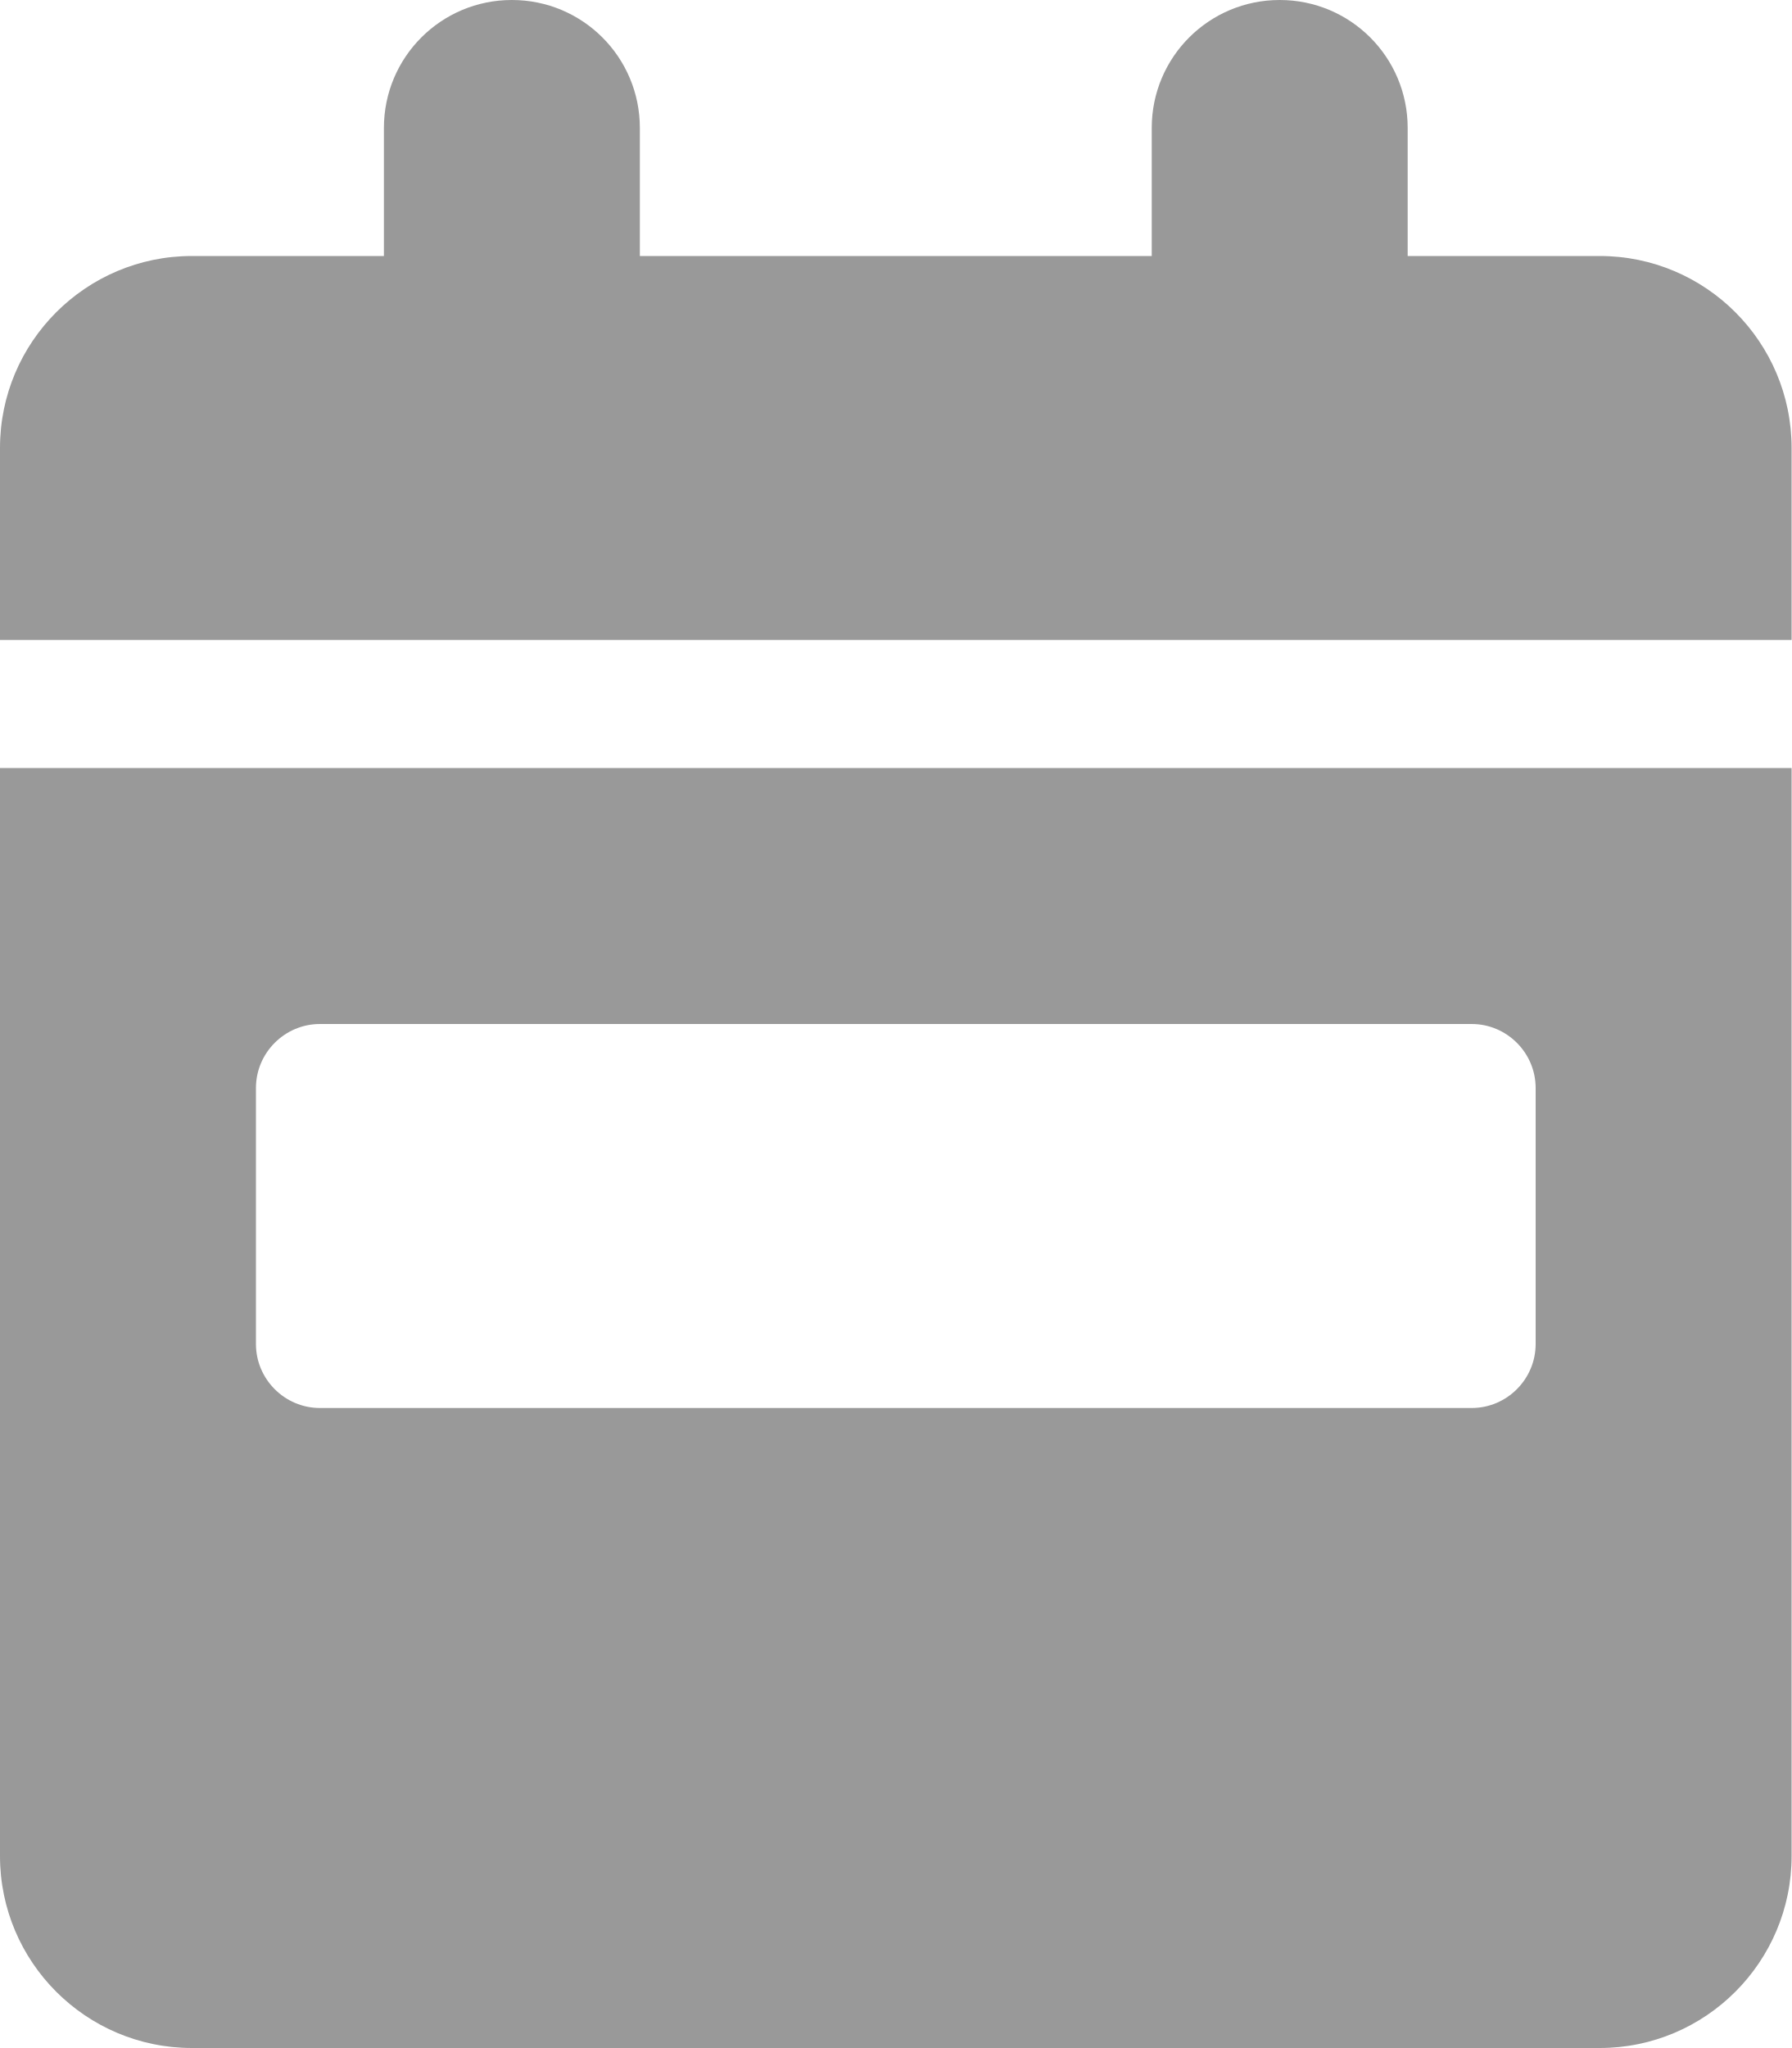
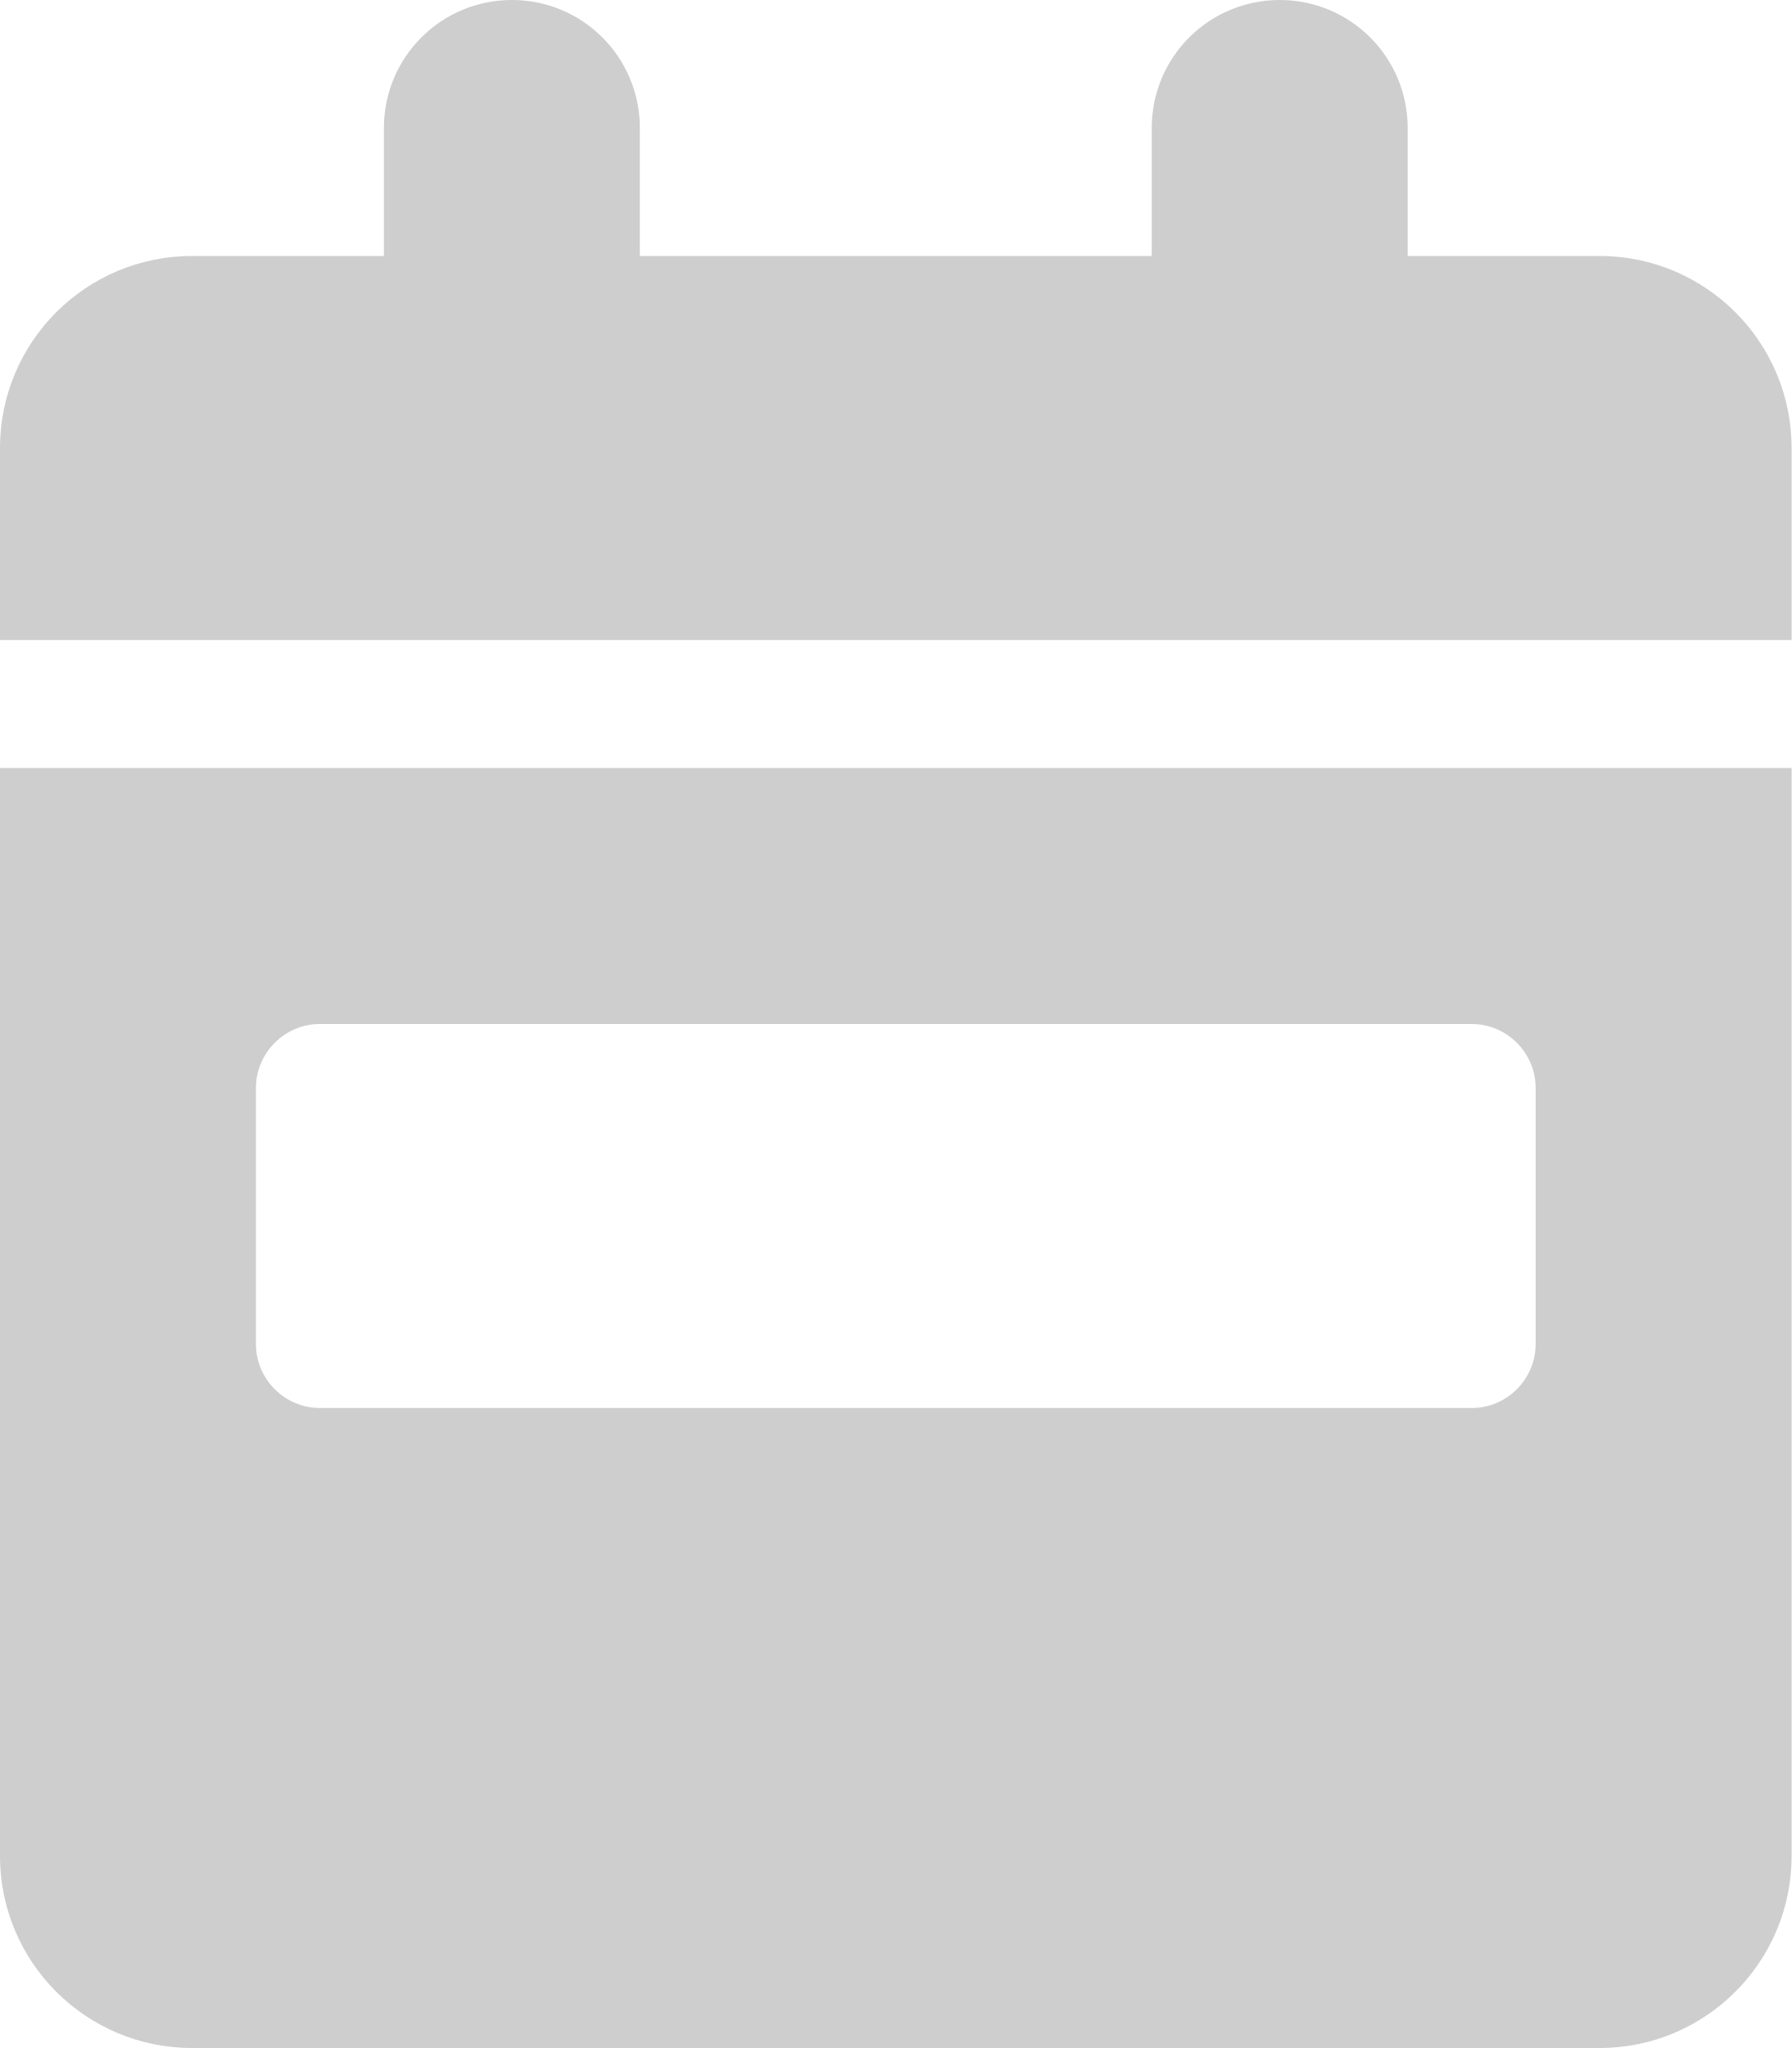
<svg xmlns="http://www.w3.org/2000/svg" version="1.1" id="Layer_1" x="0px" y="0px" viewBox="0 0 448 512" style="enable-background:new 0 0 448 512;" xml:space="preserve">
  <style type="text/css">
- 	.st0{fill:#999999;}
+ 	.st0{fill:#cecece;}
</style>
  <path class="st0" d="M160,32v32h128V32c0-17.7,14.3-32,32-32s32,14.3,32,32v32h48c26.5,0,48,21.5,48,48v48H0v-48  c0-26.5,21.5-48,48-48h48V32c0-17.7,14.3-32,32-32S160,14.3,160,32z M0,192h448v272c0,26.5-21.5,48-48,48H48c-26.5,0-48-21.5-48-48  V192z M80,256c-8.8,0-16,7.2-16,16v64c0,8.8,7.2,16,16,16h288c8.8,0,16-7.2,16-16v-64c0-8.8-7.2-16-16-16H80z" />
</svg>
